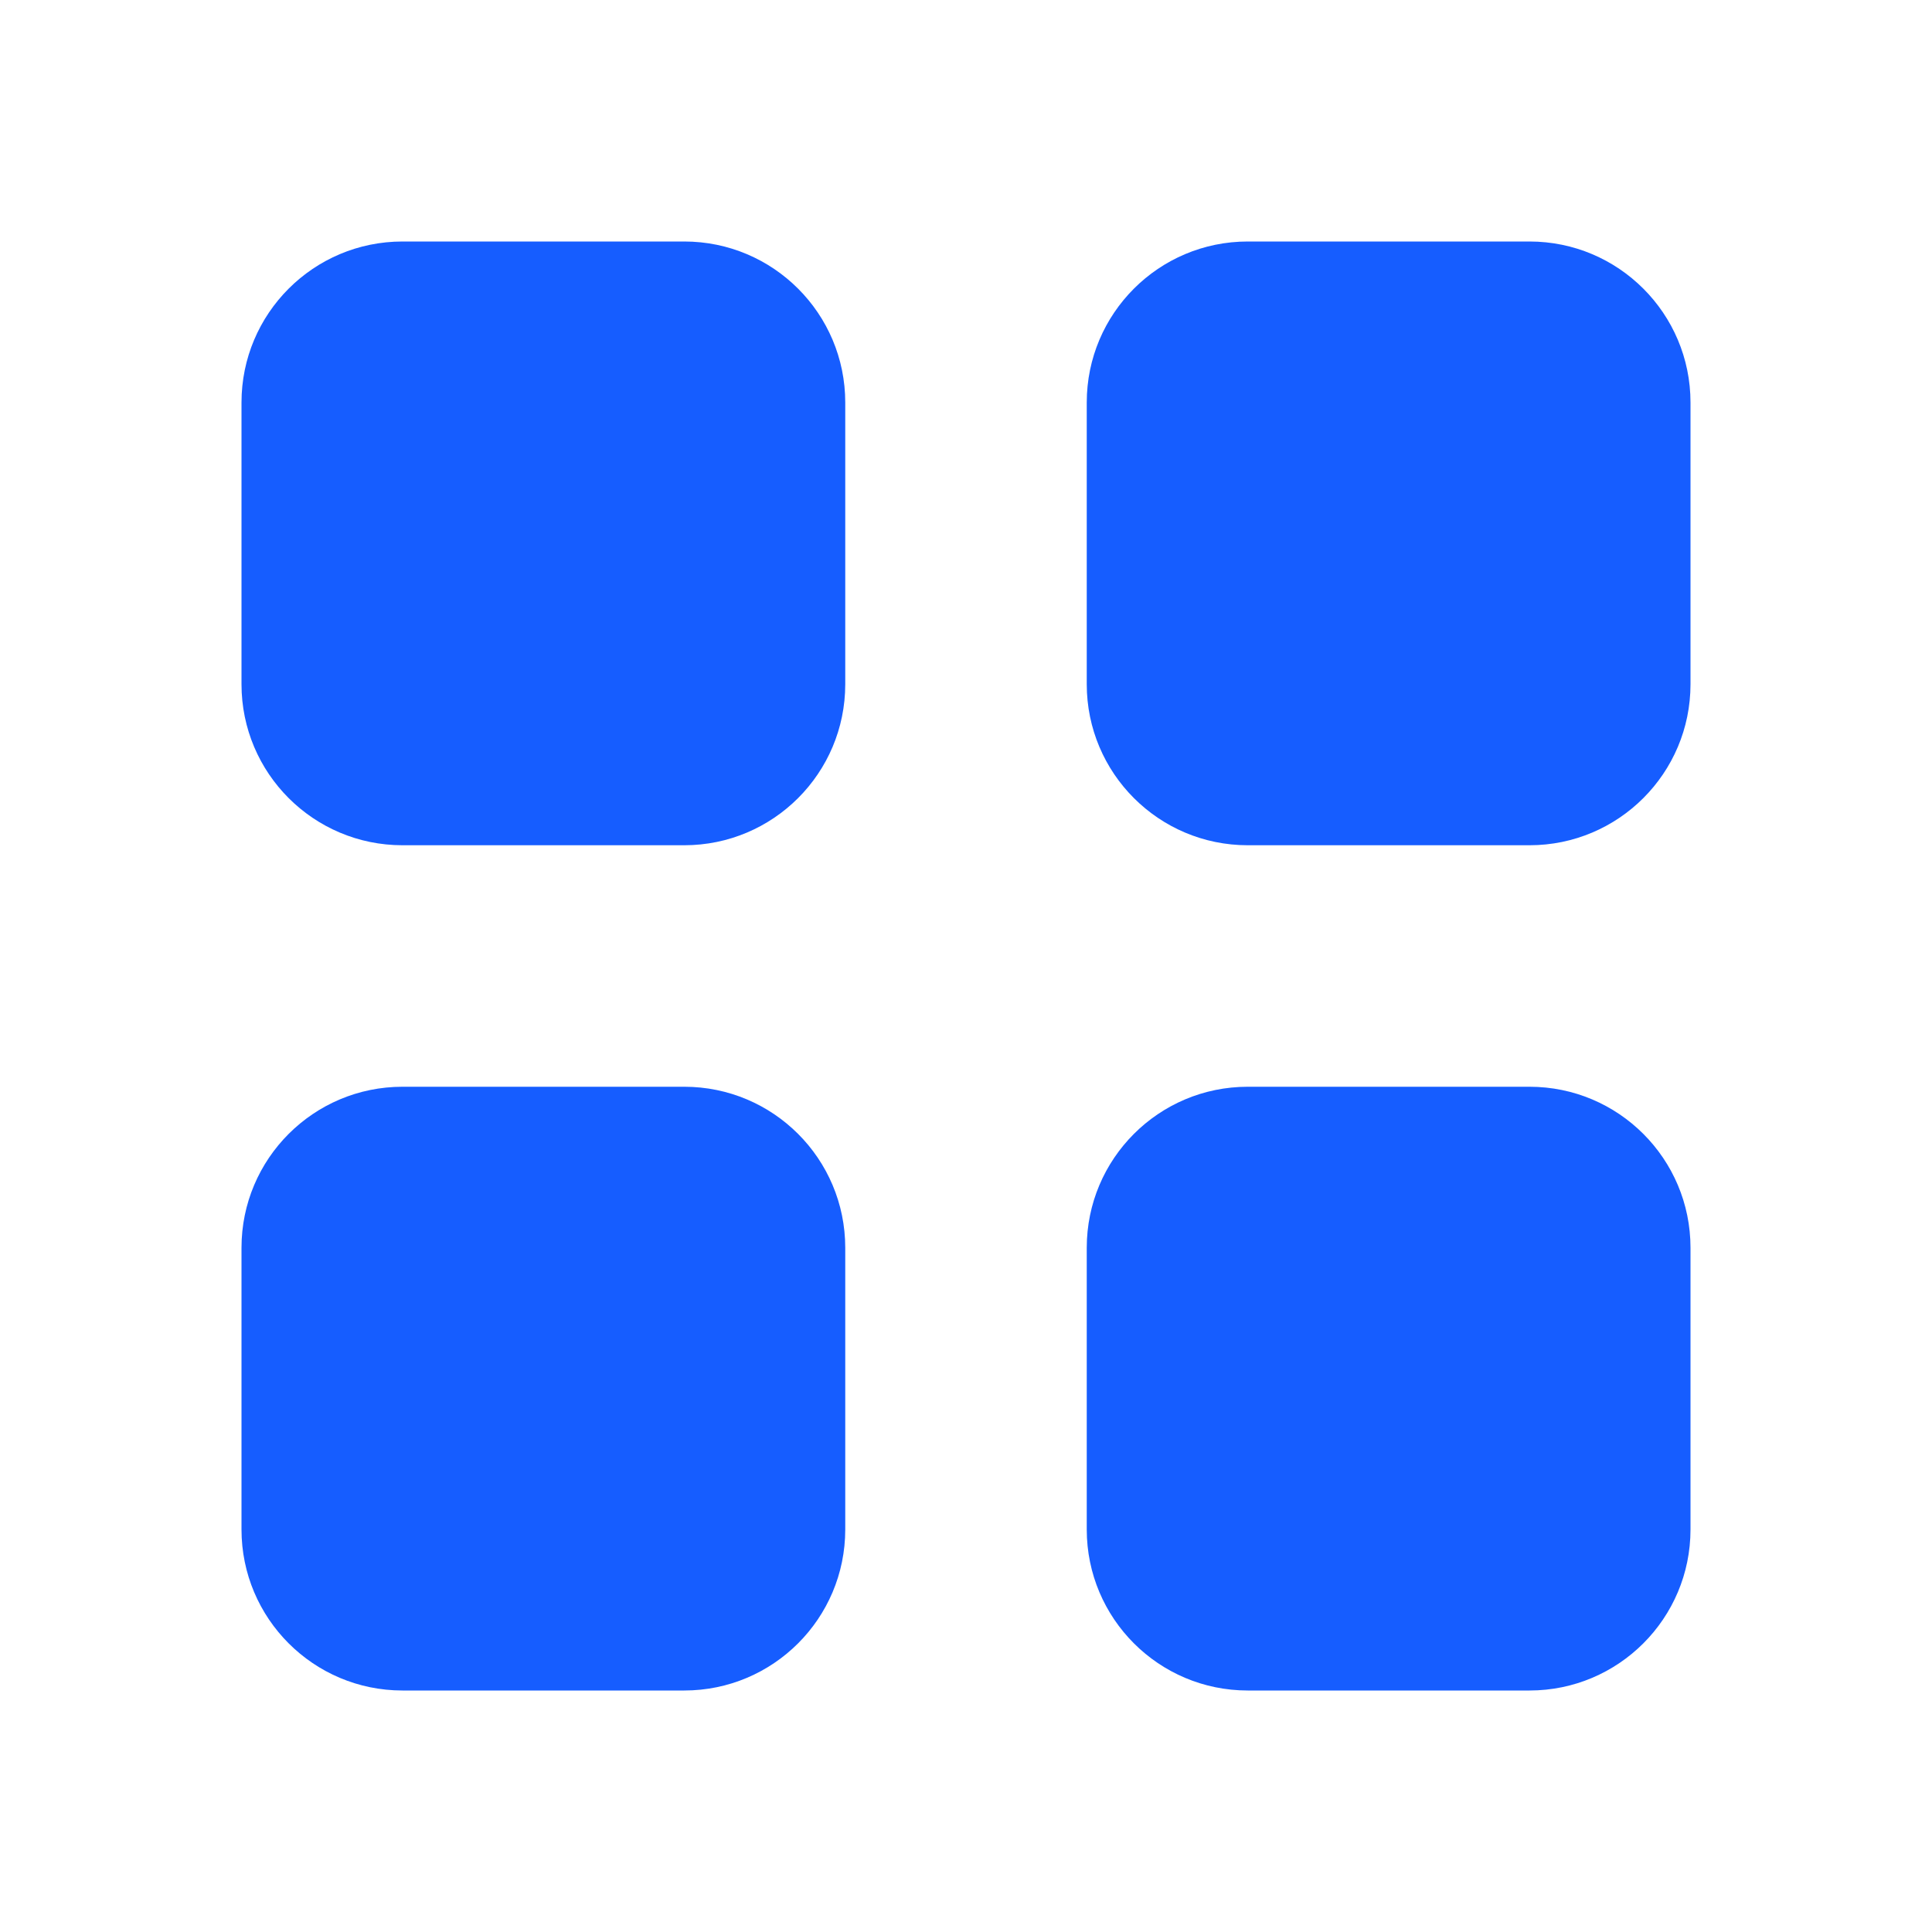
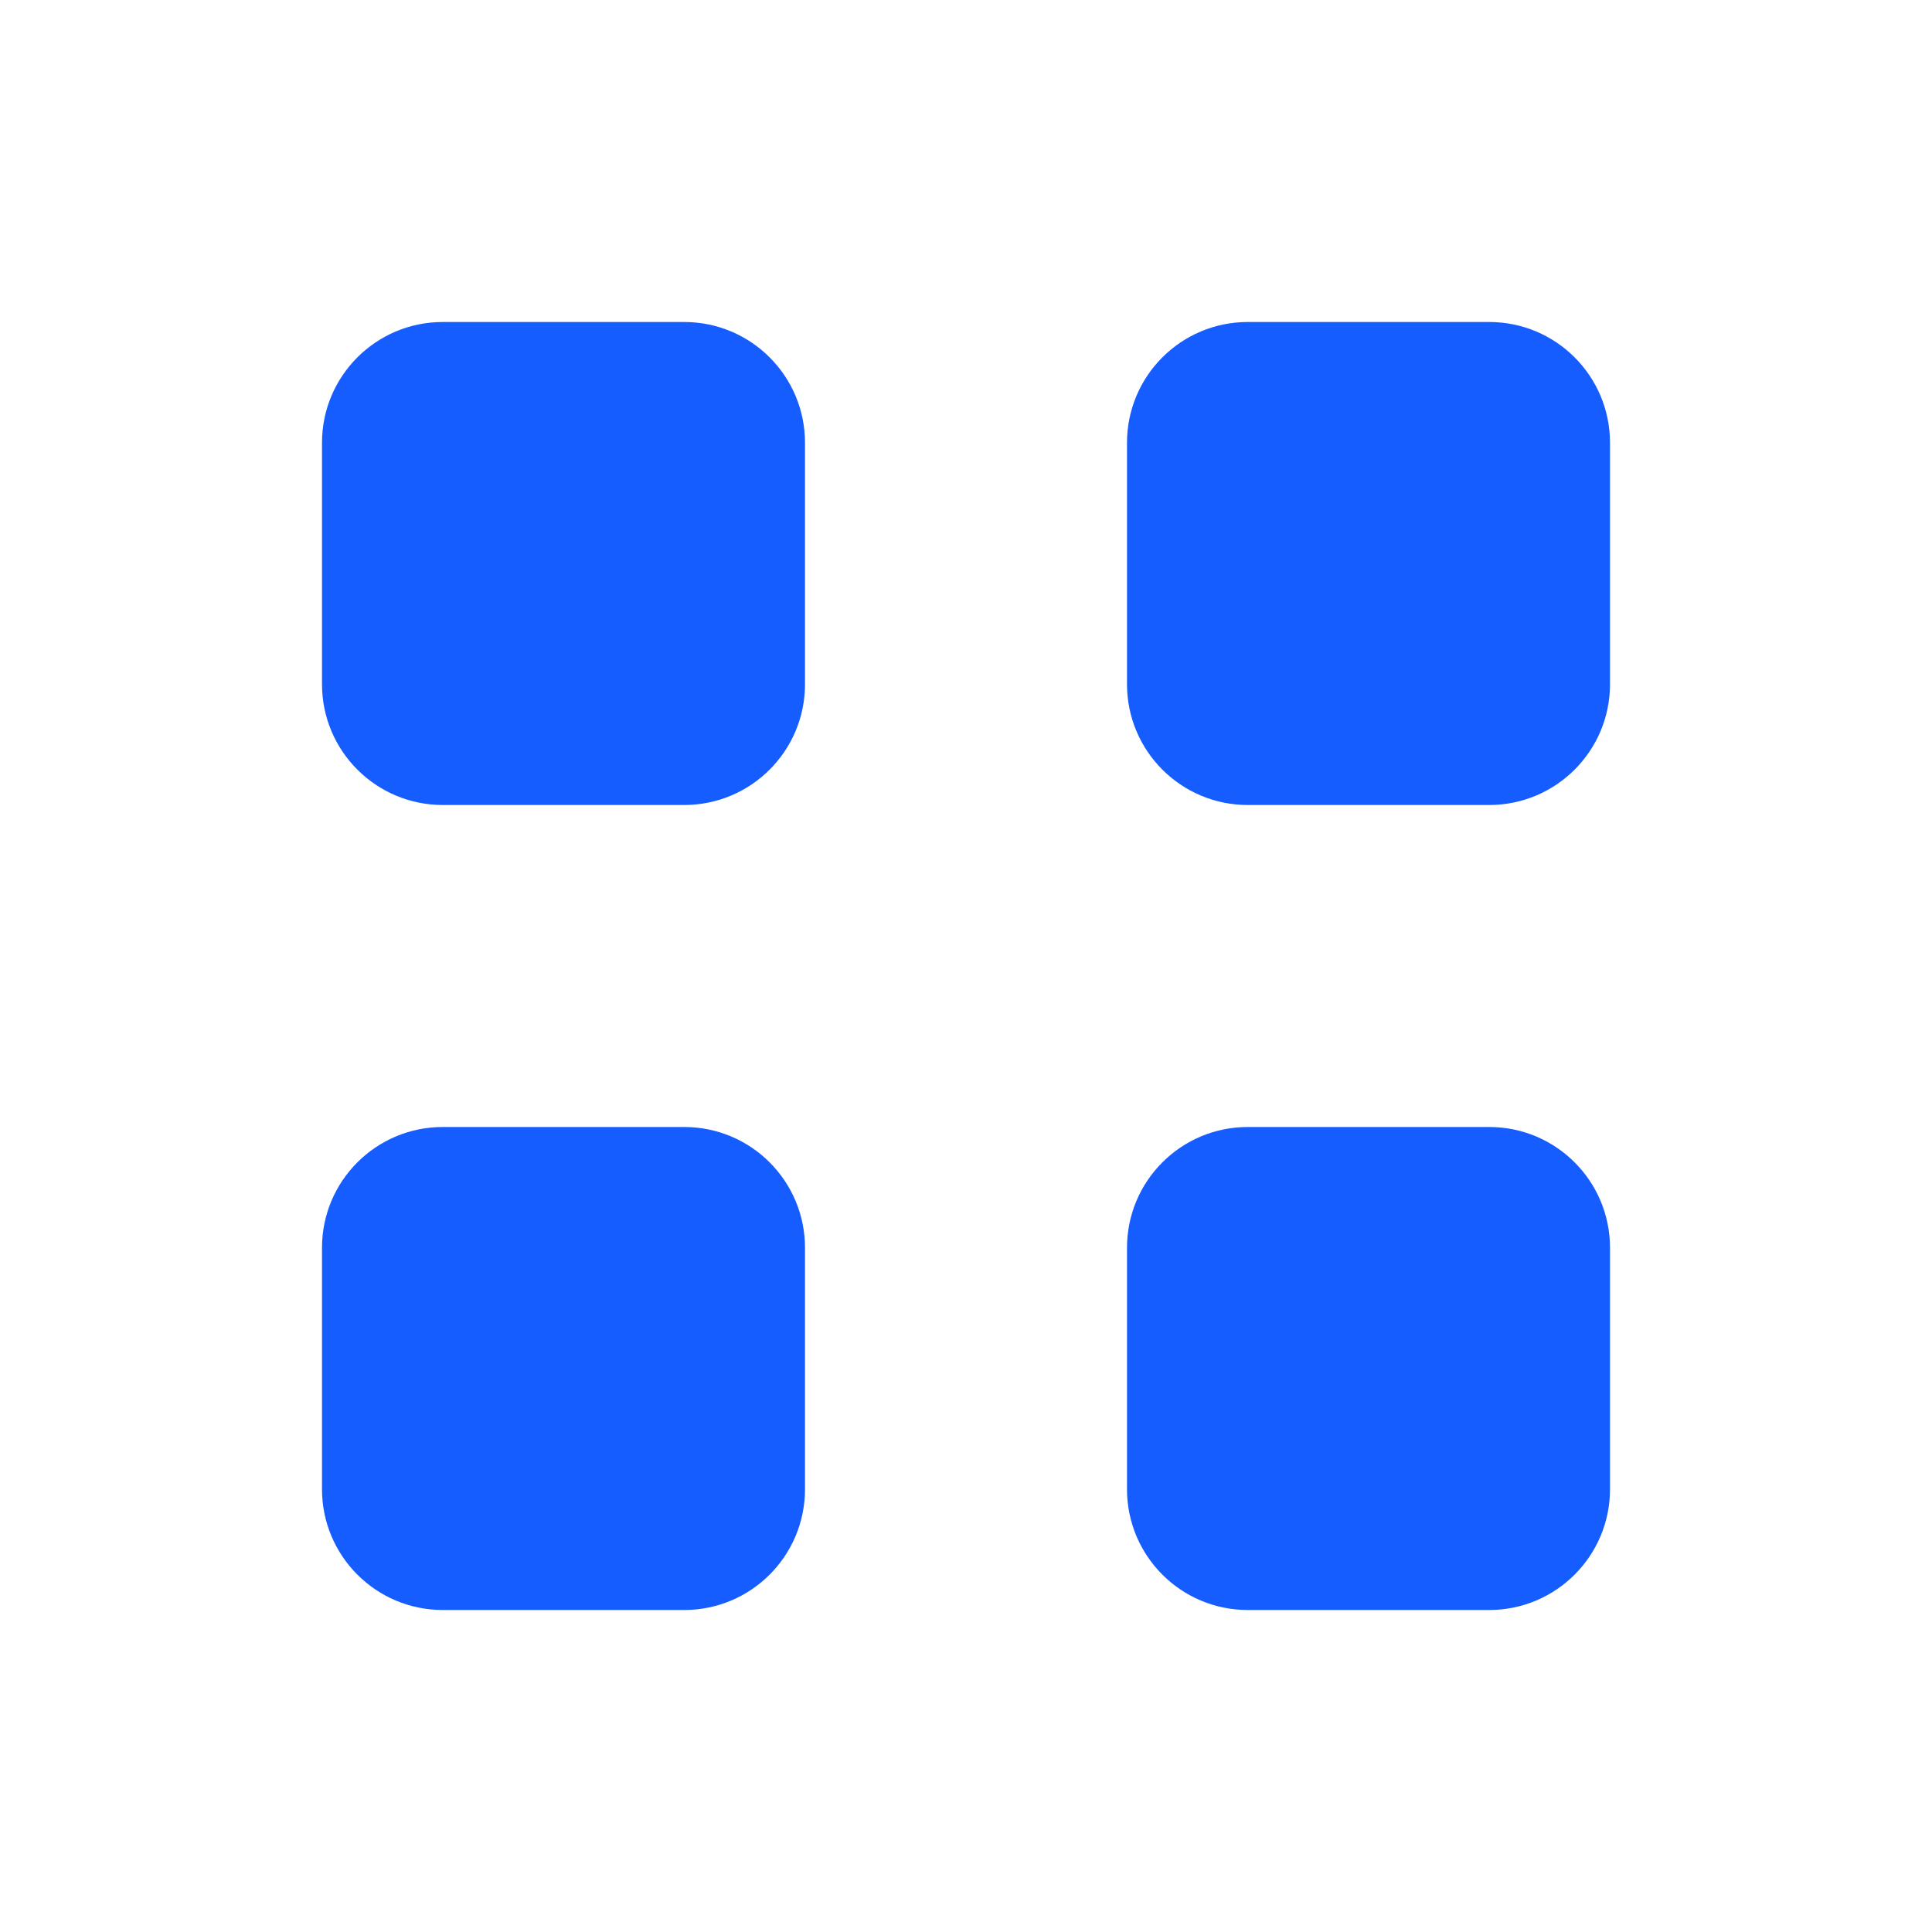
<svg xmlns="http://www.w3.org/2000/svg" viewBox="0 0 24 24" fill="#165DFF">
-   <rect x="3" y="3" width="7.5" height="7.5" rx="2" />
-   <rect x="13.5" y="3" width="7.5" height="7.5" rx="2" />
-   <rect x="3" y="13.5" width="7.5" height="7.5" rx="2" />
-   <rect x="13.5" y="13.5" width="7.5" height="7.5" rx="2" />
+   <rect x="4" y="4" width="6" height="6" rx="1.5" />
+   <rect x="14" y="4" width="6" height="6" rx="1.5" />
+   <rect x="4" y="14" width="6" height="6" rx="1.5" />
+   <rect x="14" y="14" width="6" height="6" rx="1.5" />
</svg>
